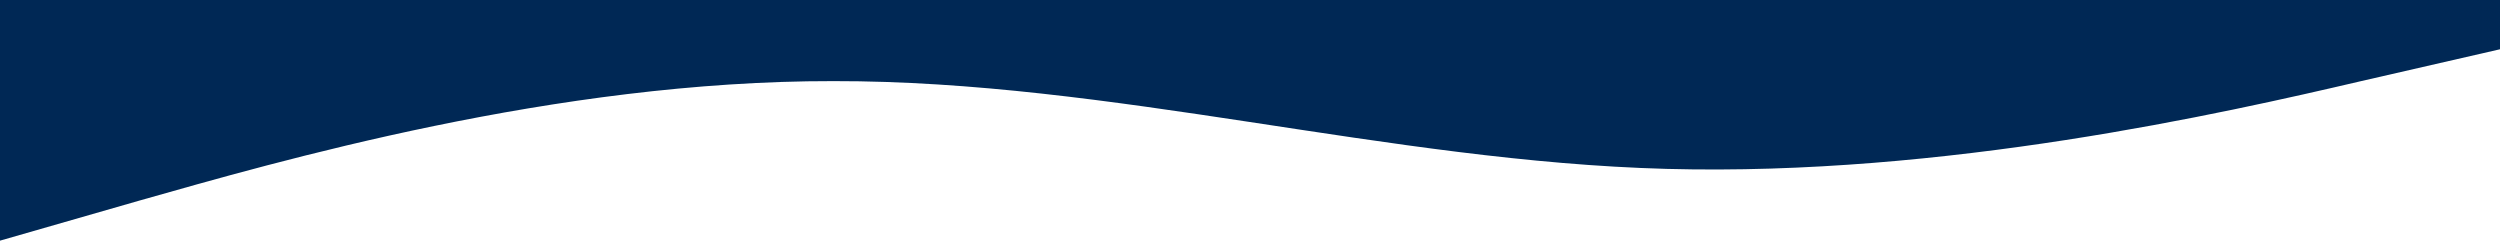
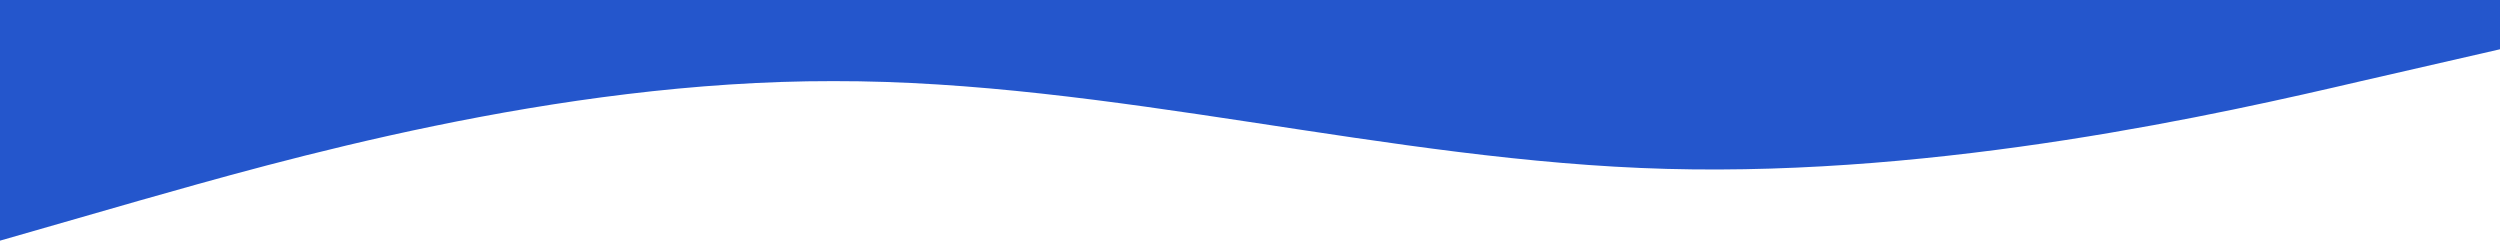
<svg xmlns="http://www.w3.org/2000/svg" width="100%" height="100%" viewBox="0 0 1920 184.828" preserveAspectRatio="none">
-   <path id="wave" d="M0,274.988l106.667-24.46c106.667-24.919,320-73.15,533.333-67.408s426.667,67.752,640,67.408c213.333.344,426.667-61.666,533.333-91.868L1920,128V312.828H0Z" transform="translate(1920 312.828) rotate(-180)" fill="#002855" />
+   <path id="wave" d="M0,274.988l106.667-24.46c106.667-24.919,320-73.15,533.333-67.408s426.667,67.752,640,67.408c213.333.344,426.667-61.666,533.333-91.868L1920,128V312.828H0Z" transform="translate(1920 312.828) rotate(-180)" fill="rgb(36, 86, 204)" />
</svg>
